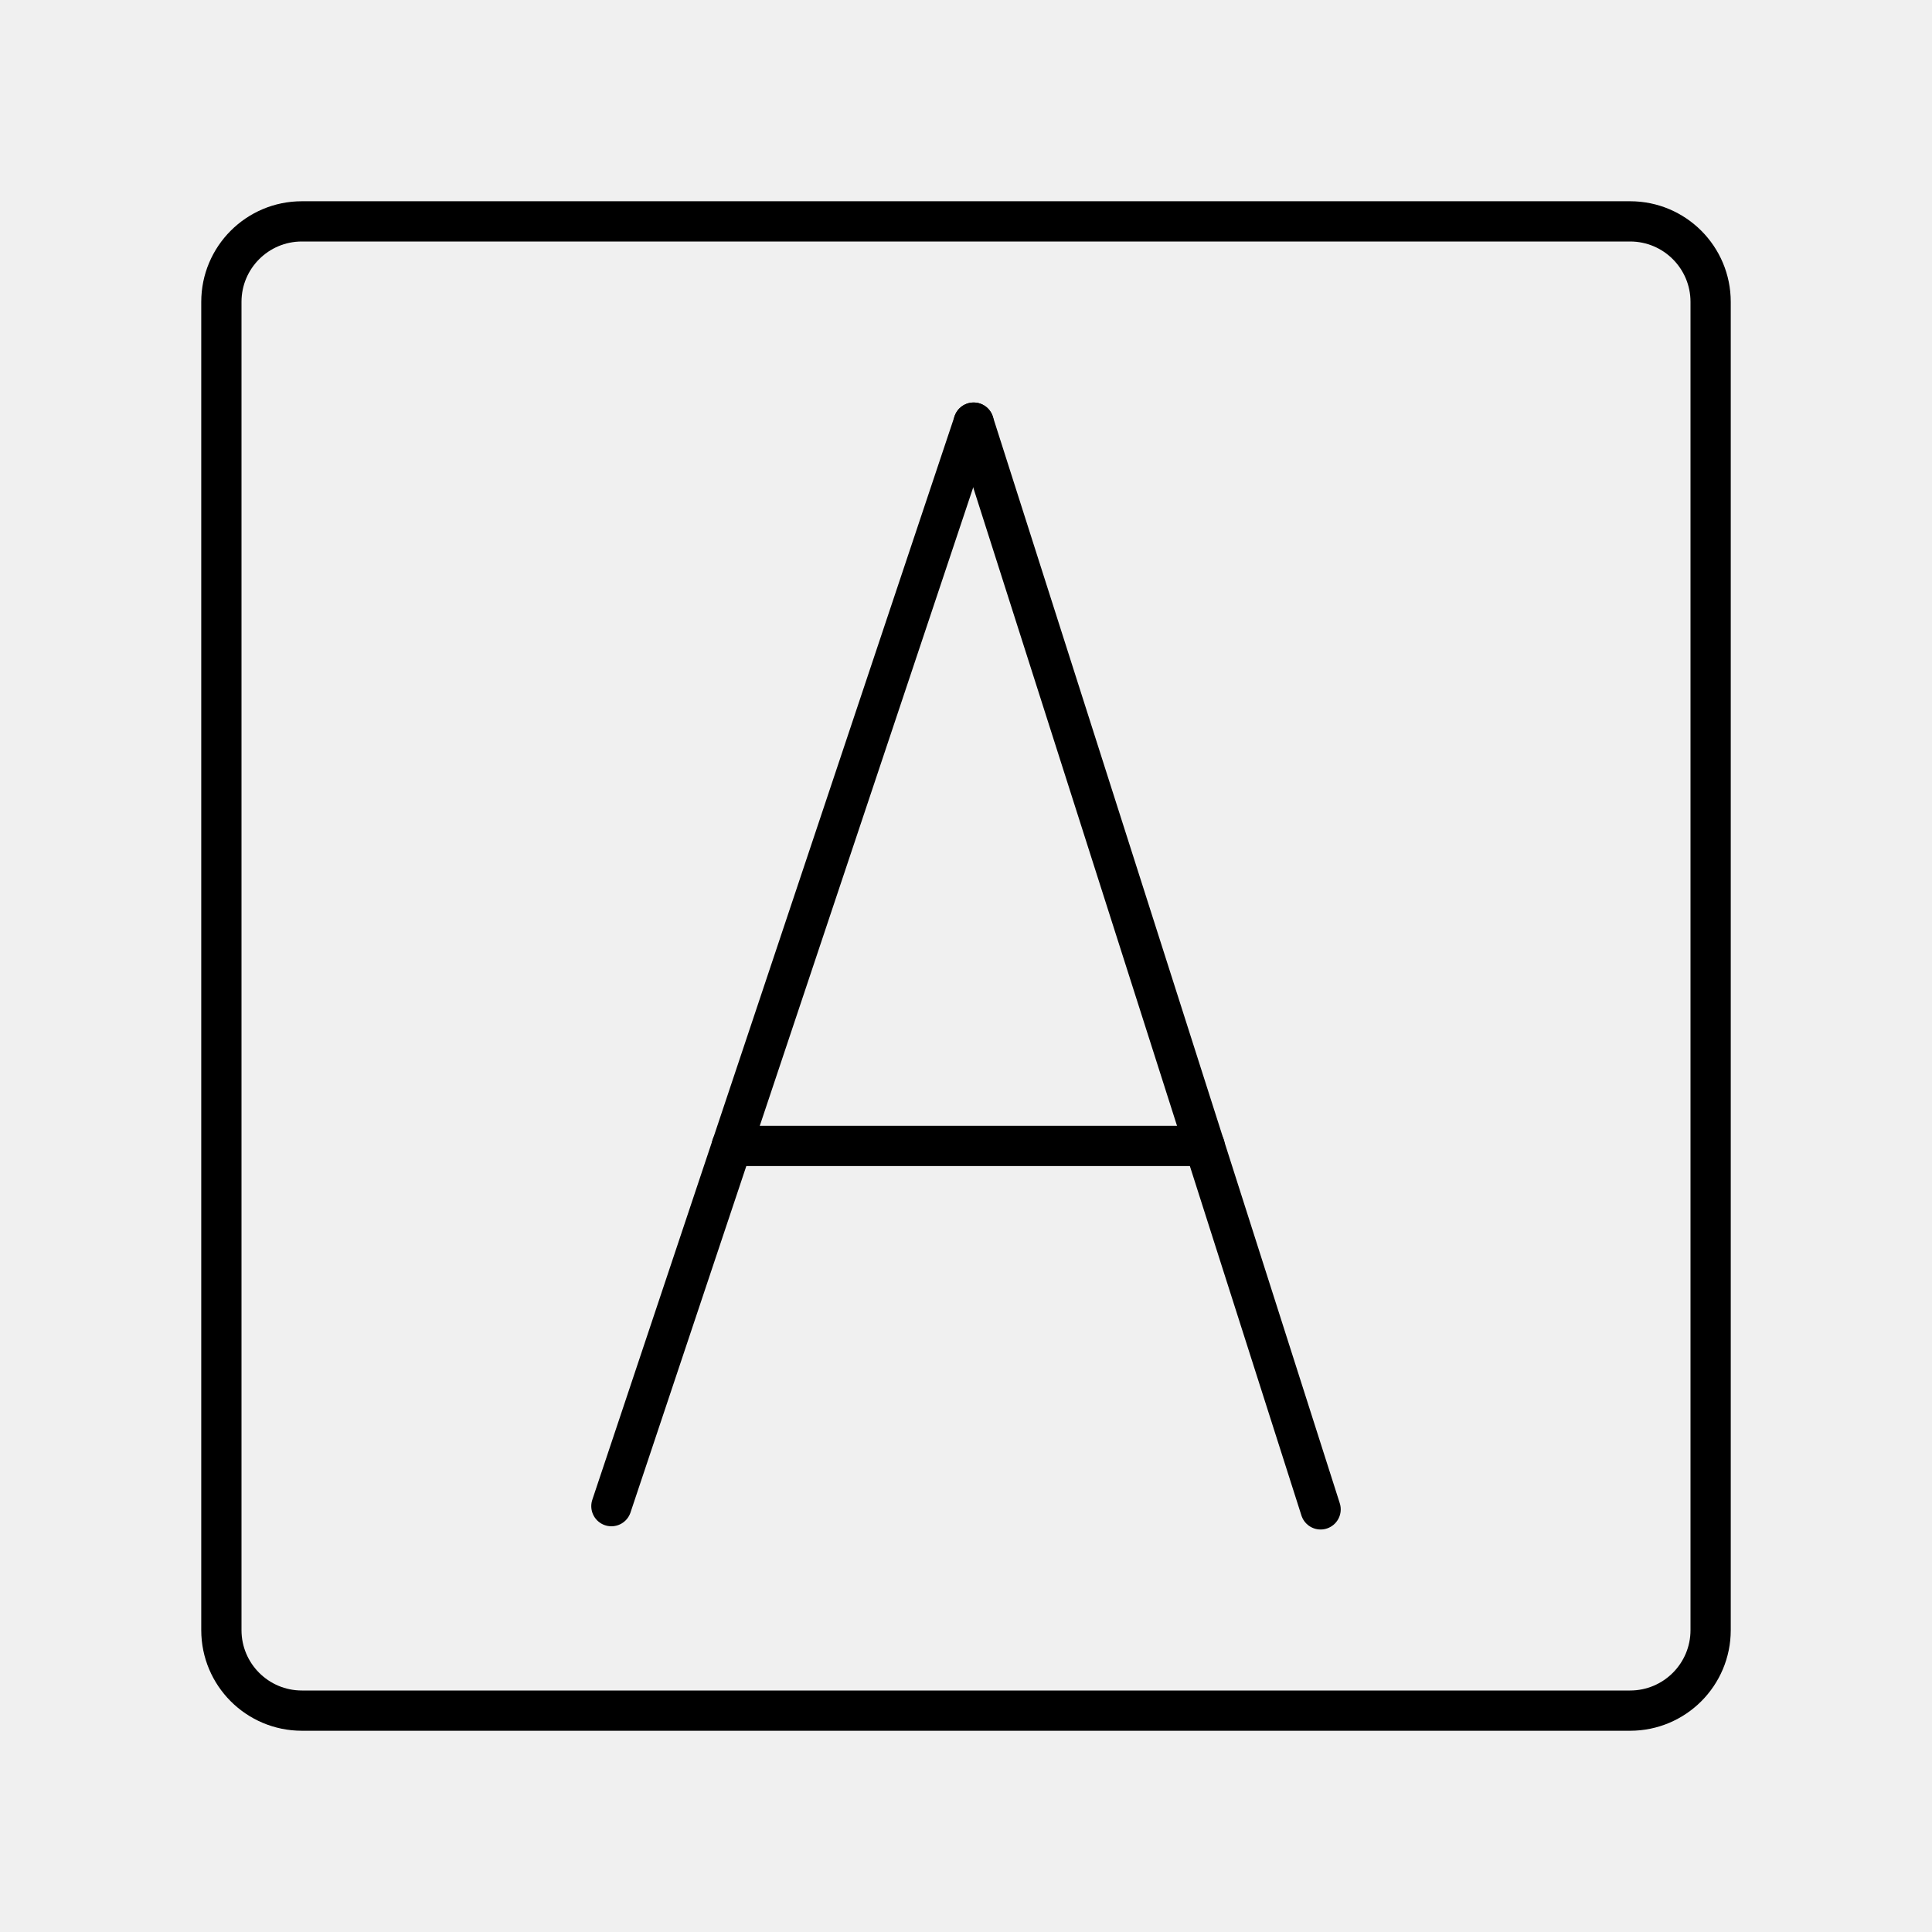
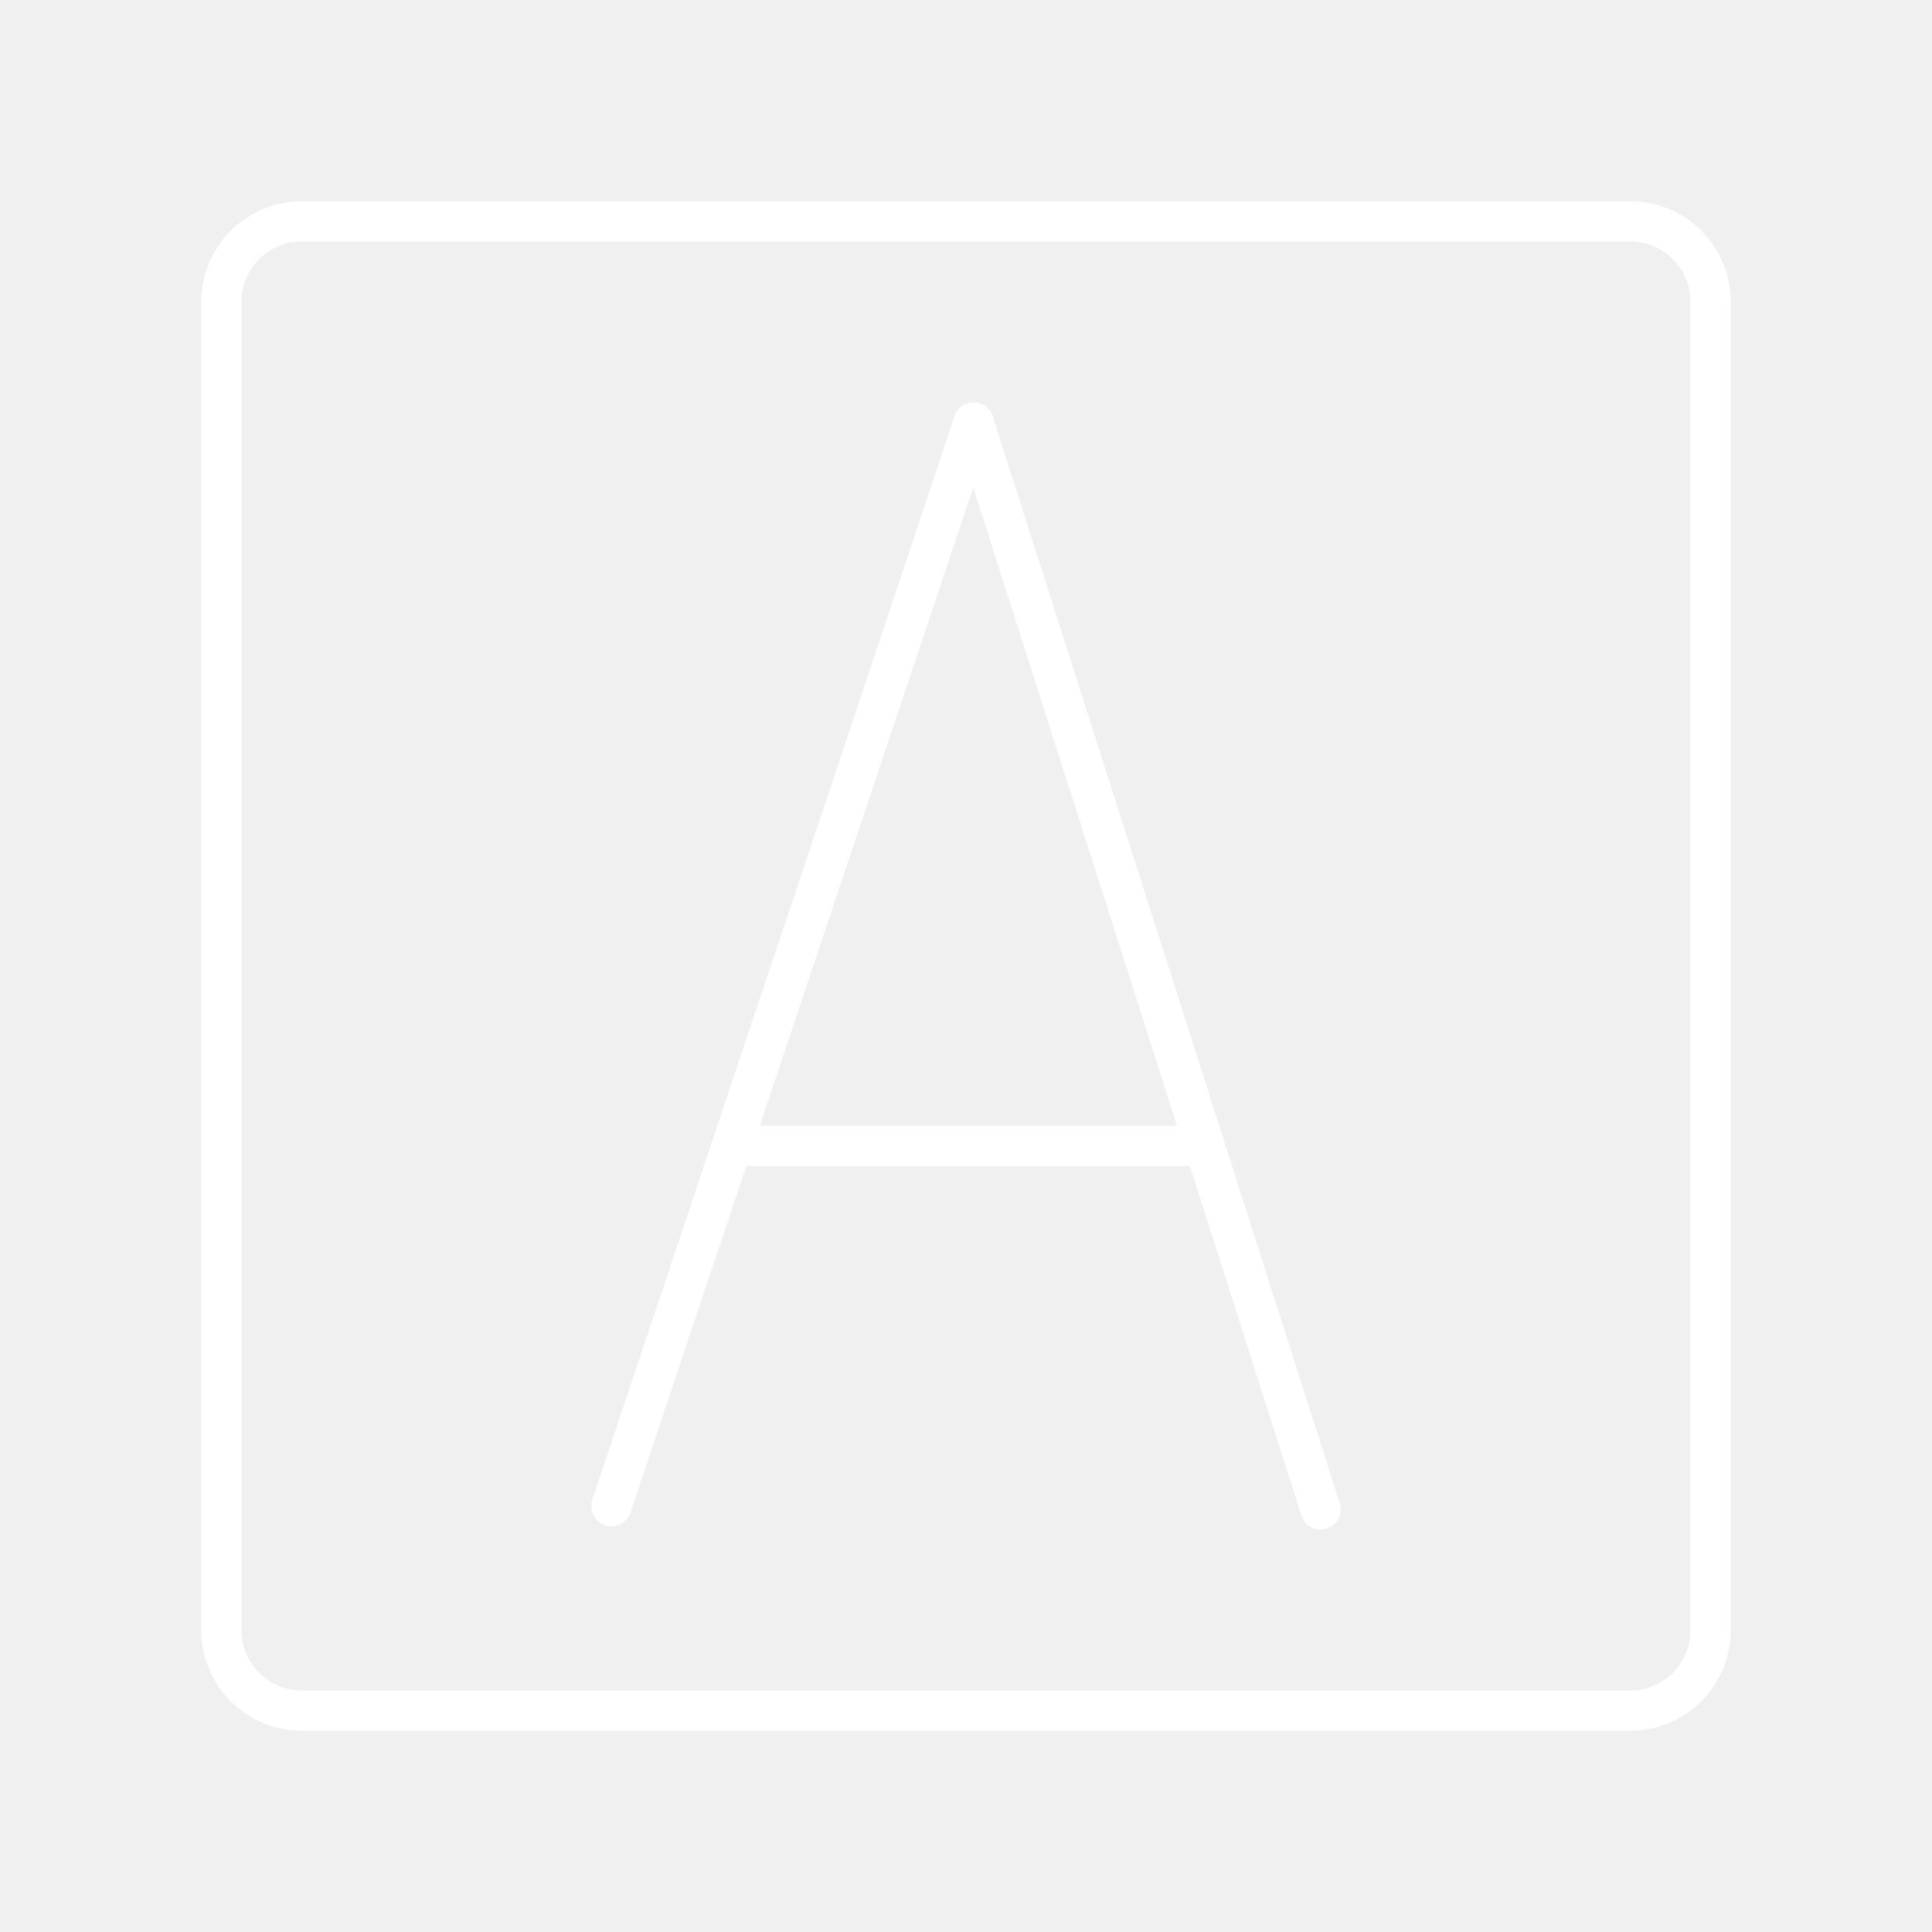
<svg xmlns="http://www.w3.org/2000/svg" width="800px" height="800px" viewBox="0 0 48 48" id="Layer_2" data-name="Layer 2">
  <defs>
-     <style>.cls-1{fill:none;stroke:#000000;stroke-linecap:round;stroke-linejoin:round;}</style>
+     <style>.cls-1{fill:none;stroke:#ffffff;stroke-linecap:round;stroke-linejoin:round;}</style>
  </defs>
  <path class="cls-1" d="M40.5,5.5H7.5a2,2,0,0,0-2,2v33a2,2,0,0,0,2,2h33a2,2,0,0,0,2-2V7.5A2,2,0,0,0,40.5,5.5Z" />
  <line class="cls-1" x1="15.19" y1="37.42" x2="24.19" y2="10.5" />
  <line class="cls-1" x1="32.81" y1="37.5" x2="24.19" y2="10.5" />
  <line class="cls-1" x1="29.93" y1="28.47" x2="18.18" y2="28.47" />
</svg>
